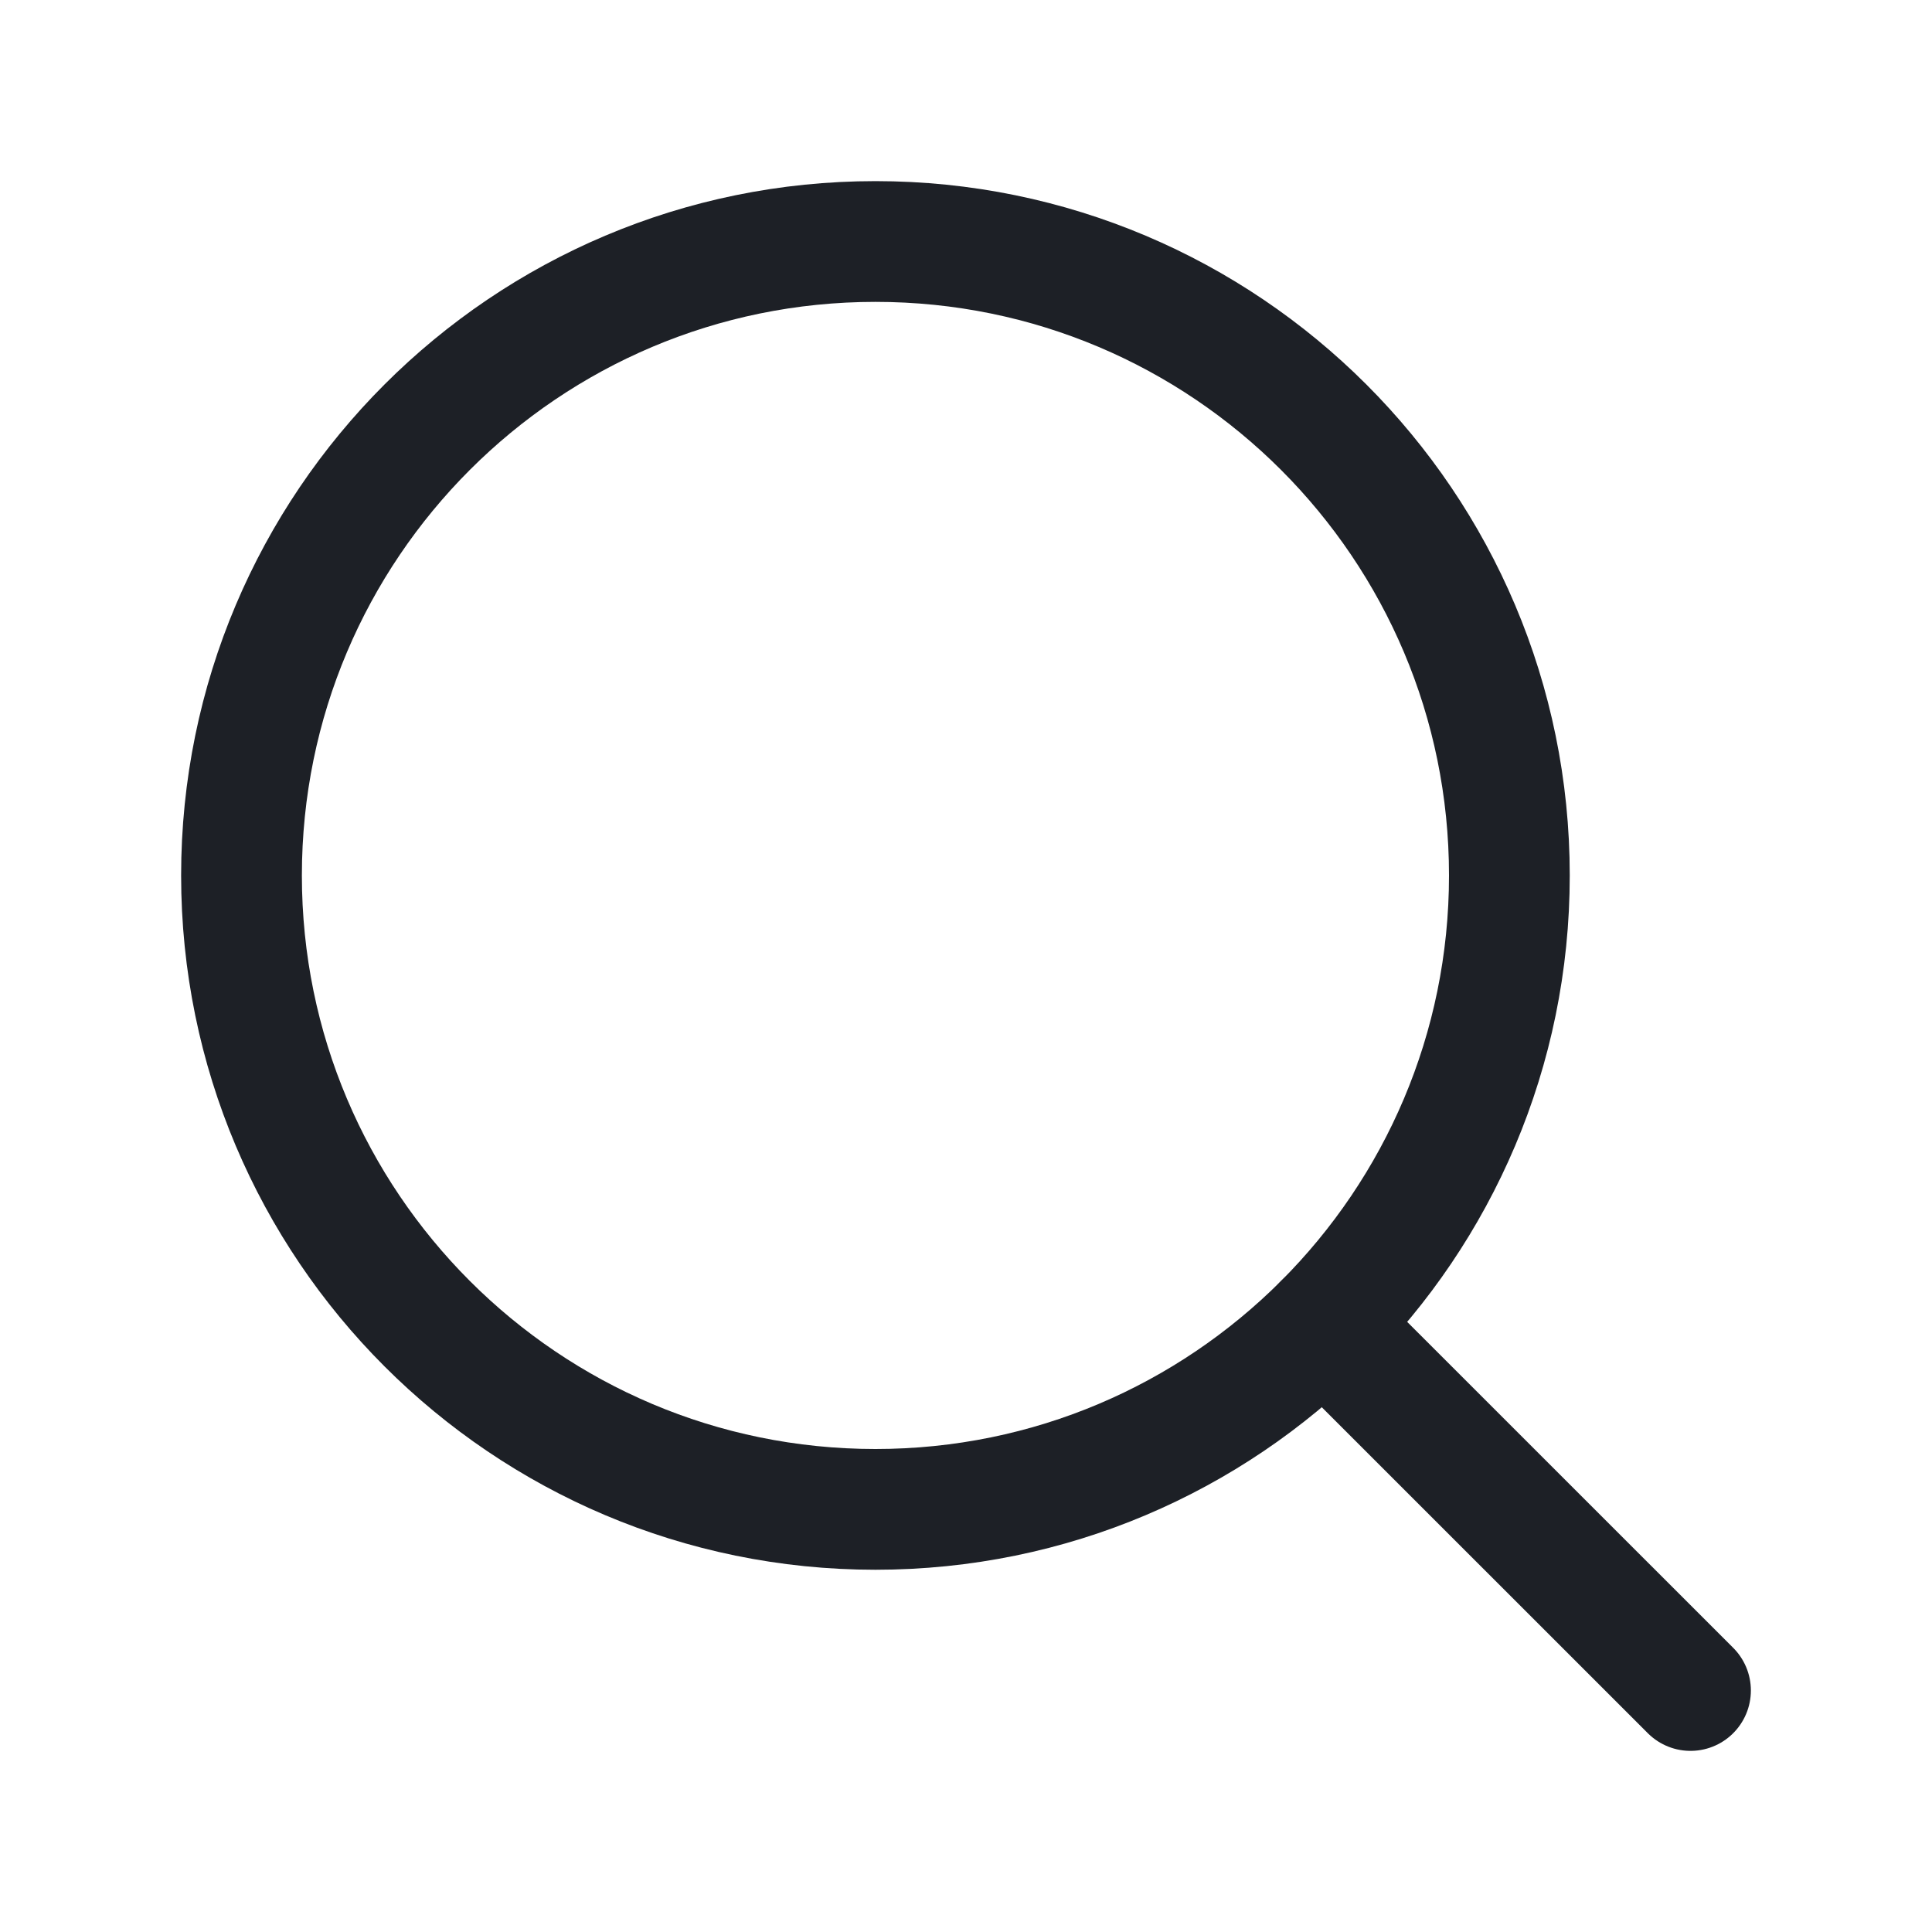
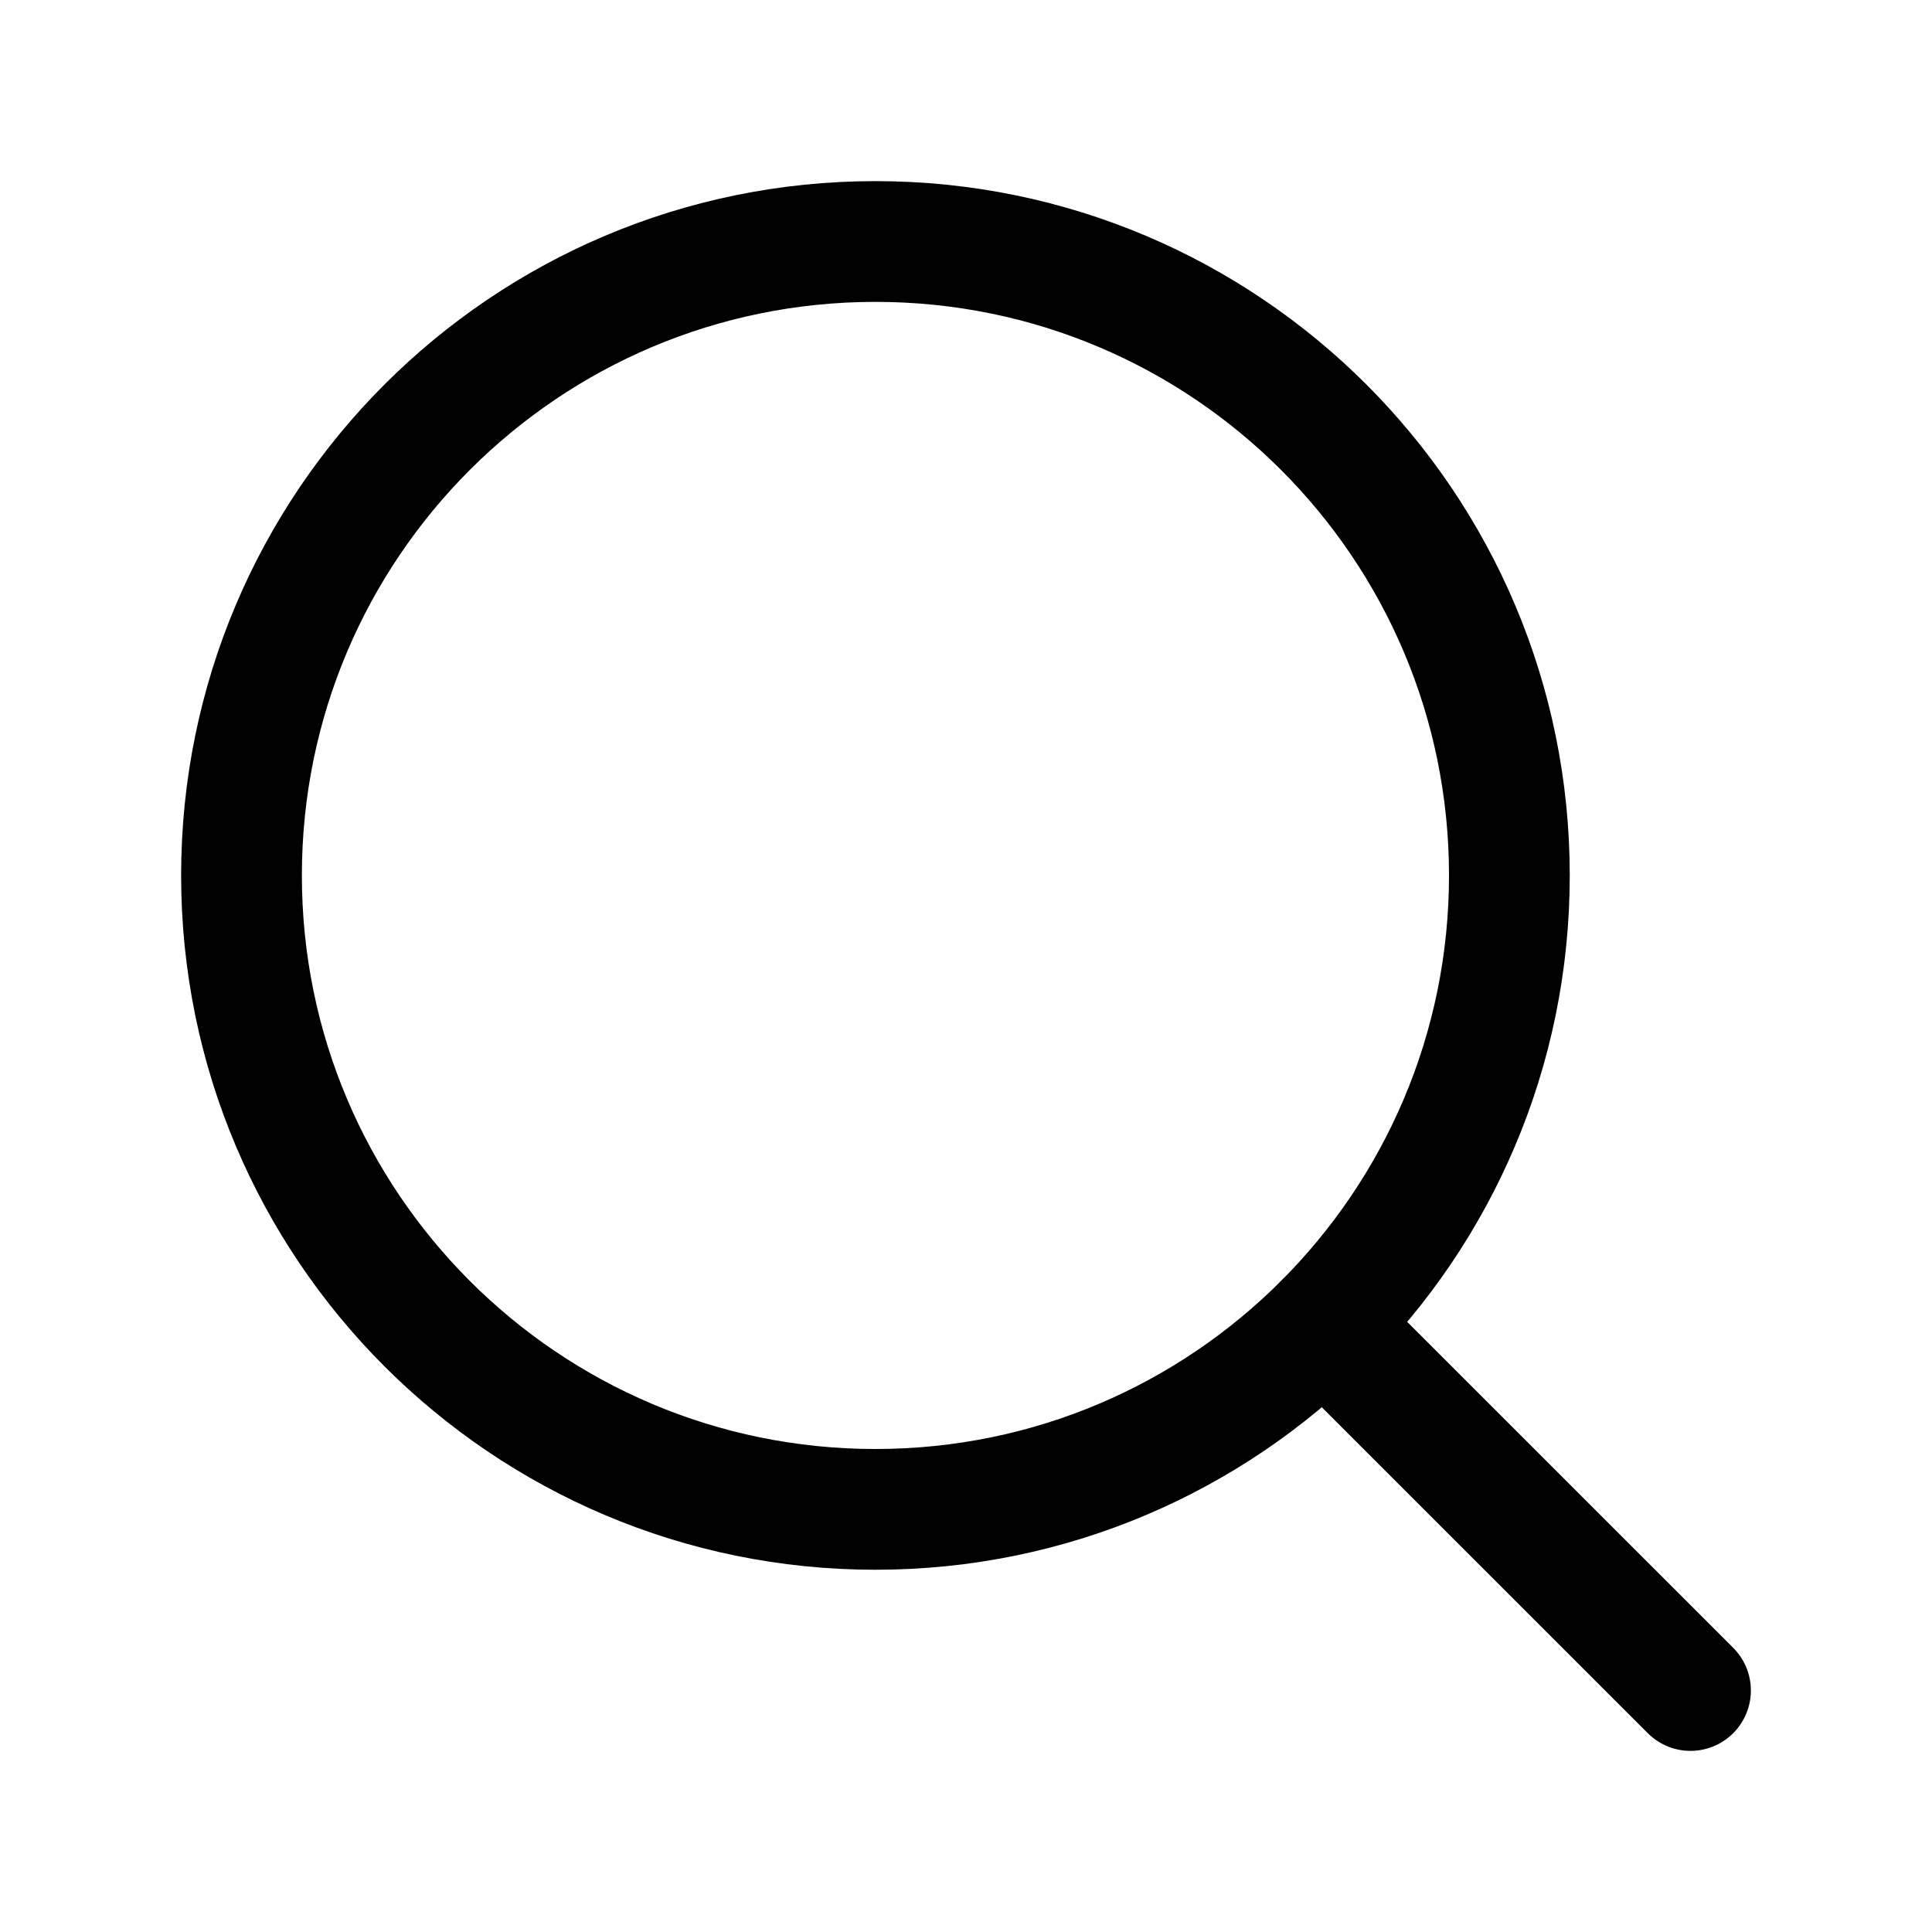
<svg xmlns="http://www.w3.org/2000/svg" width="24" height="24" viewBox="0 0 24 24" fill="none">
-   <path d="M10.875 18.75C15.224 18.75 18.75 15.224 18.75 10.875C18.75 6.526 15.224 3 10.875 3C6.526 3 3 6.526 3 10.875C3 15.224 6.526 18.75 10.875 18.75Z" stroke="#1D2026" stroke-width="1.5" stroke-linecap="round" stroke-linejoin="round" />
-   <path d="M16.443 16.444L21 21" stroke="#1D2026" stroke-width="1.5" stroke-linecap="round" stroke-linejoin="round" />
+   <path d="M10.875 18.75C15.224 18.75 18.75 15.224 18.75 10.875C18.75 6.526 15.224 3 10.875 3C6.526 3 3 6.526 3 10.875C3 15.224 6.526 18.75 10.875 18.75Z" stroke="currentColor" stroke-width="1.5" stroke-linecap="round" stroke-linejoin="round" />
+   <path d="M16.443 16.444L21 21" stroke="currentColor" stroke-width="1.5" stroke-linecap="round" stroke-linejoin="round" />
</svg>
